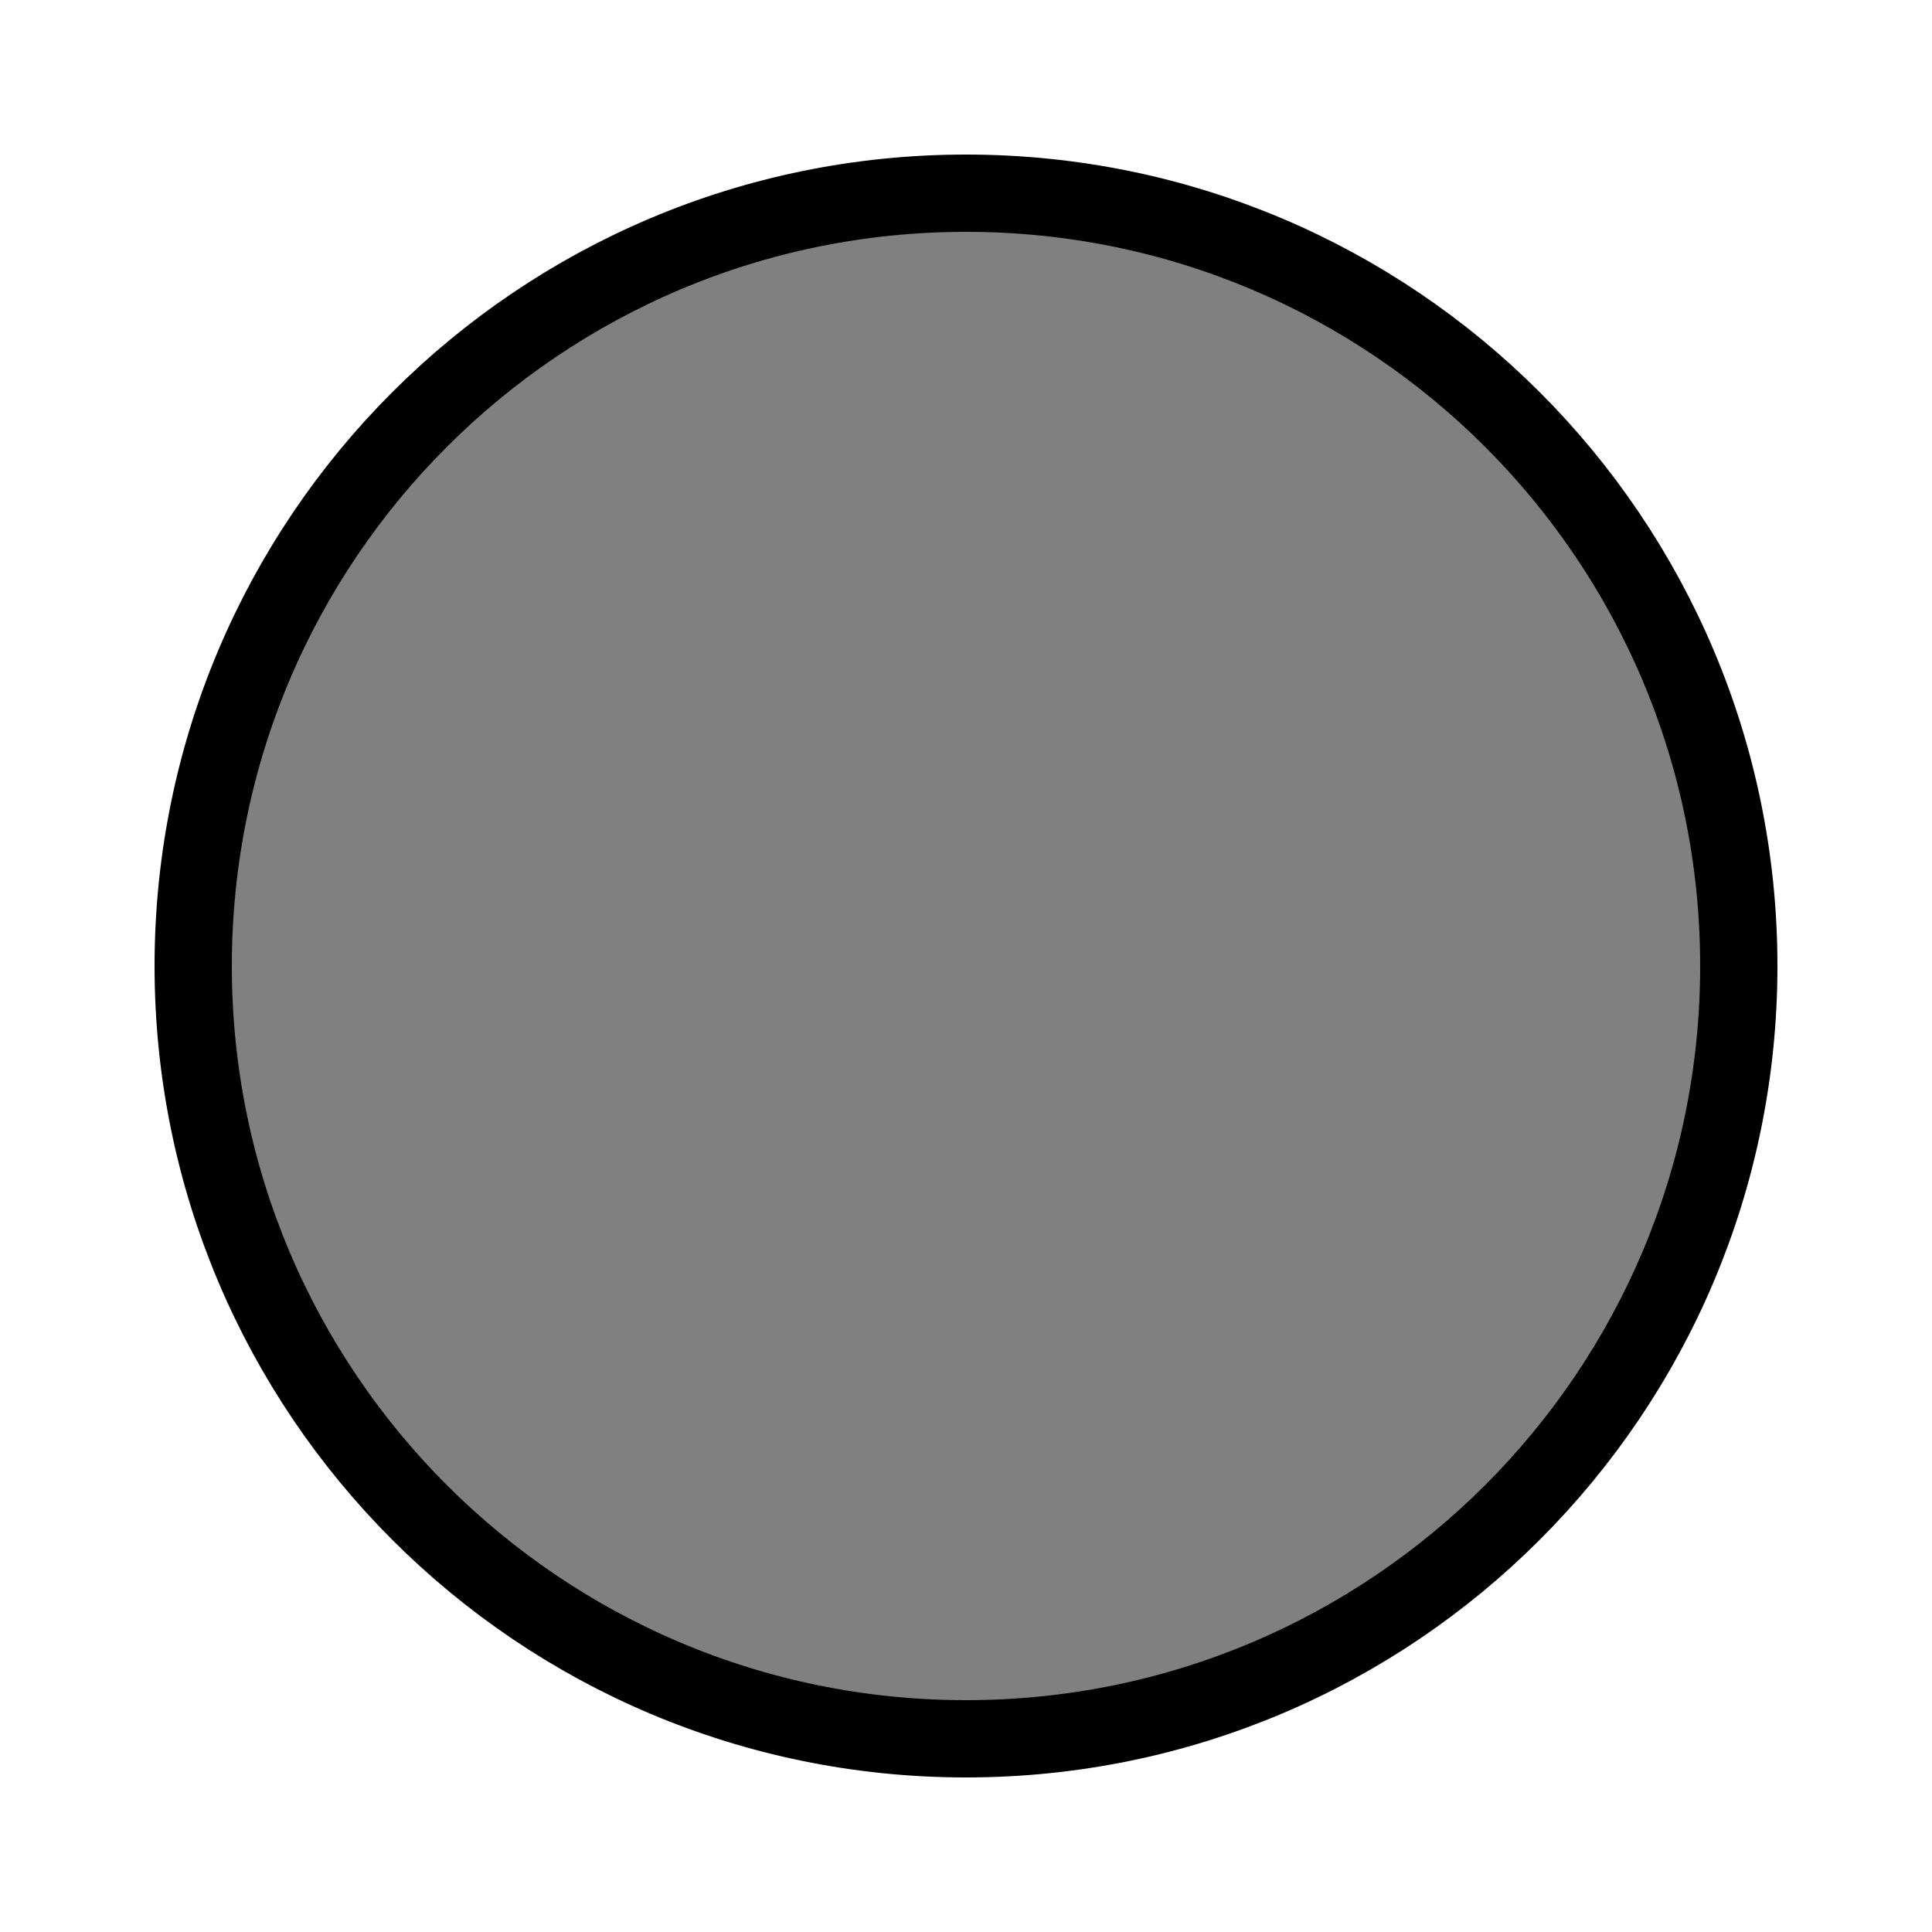
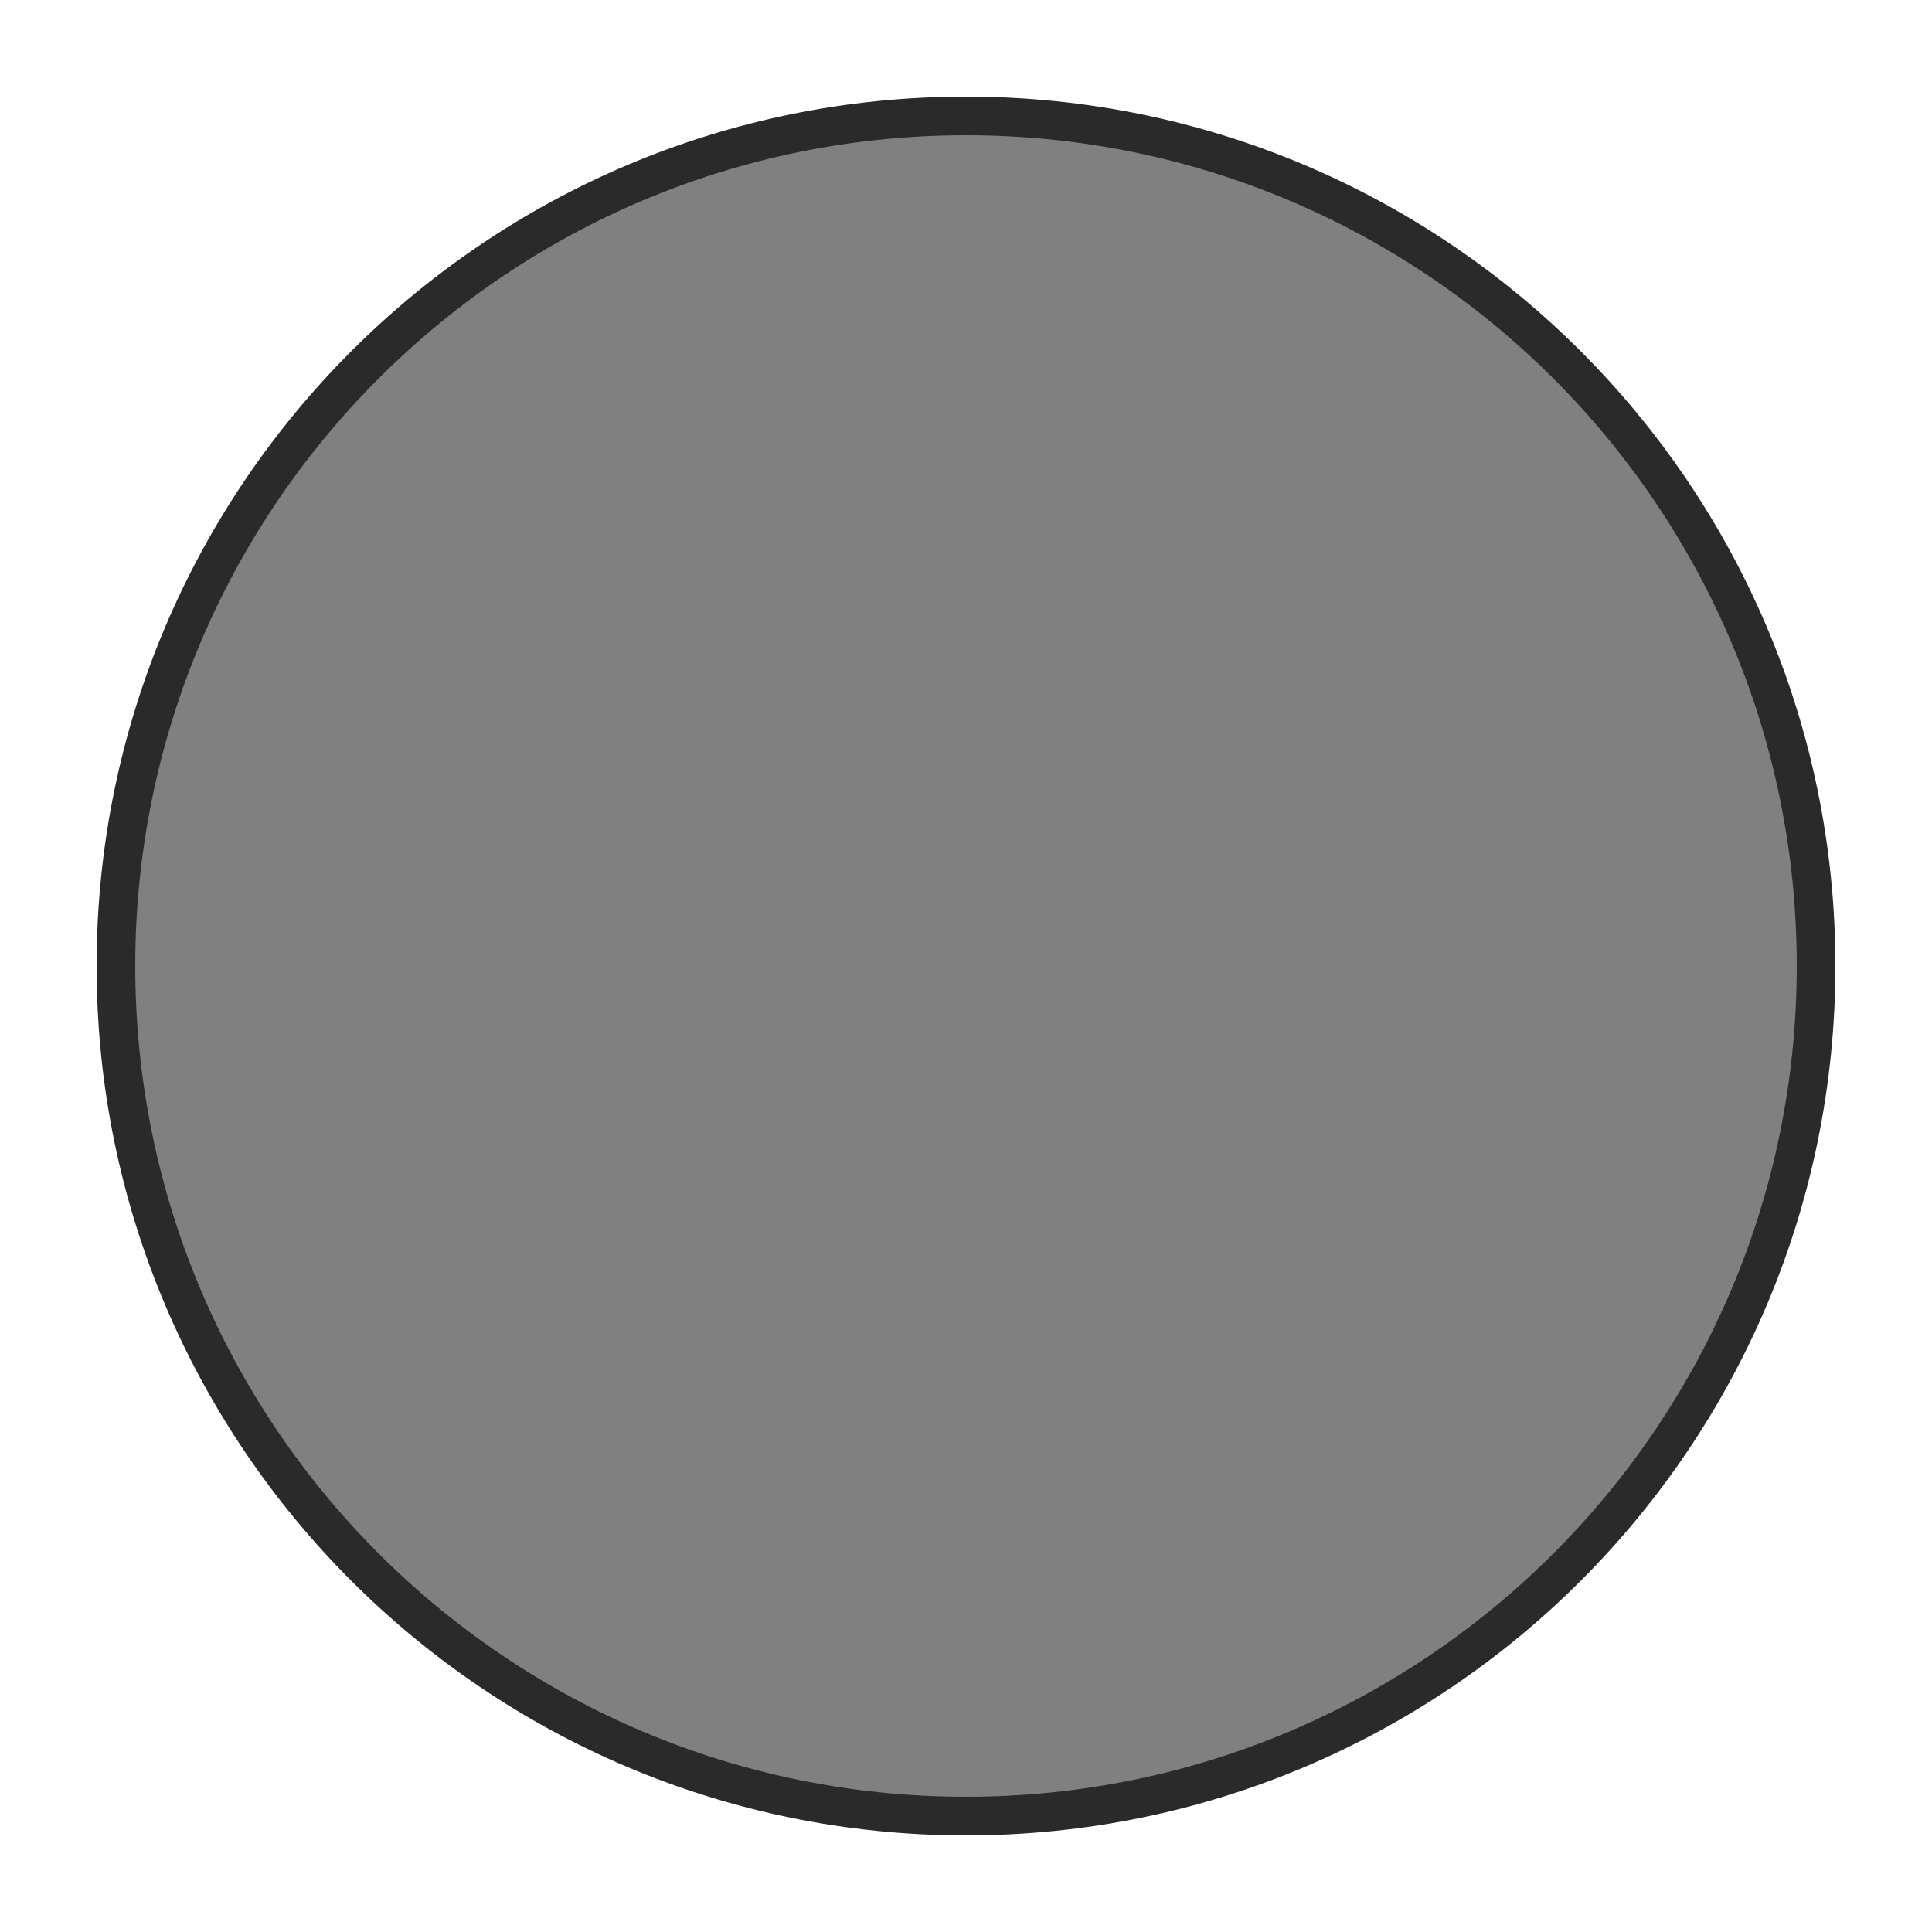
<svg xmlns="http://www.w3.org/2000/svg" version="1.1" id="Layer_1" x="0px" y="0px" viewBox="0 0 25 25" style="enable-background:new 0 0 25 25;" xml:space="preserve">
-   <circle cx="12.5" cy="12.5" r="10" stroke="black" stroke-width="1" fill="gray" />
+   <circle cx="12.5" cy="12.5" r="11" stroke="#2A2A2A" stroke-width="0.5" fill="gray" />
</svg>
